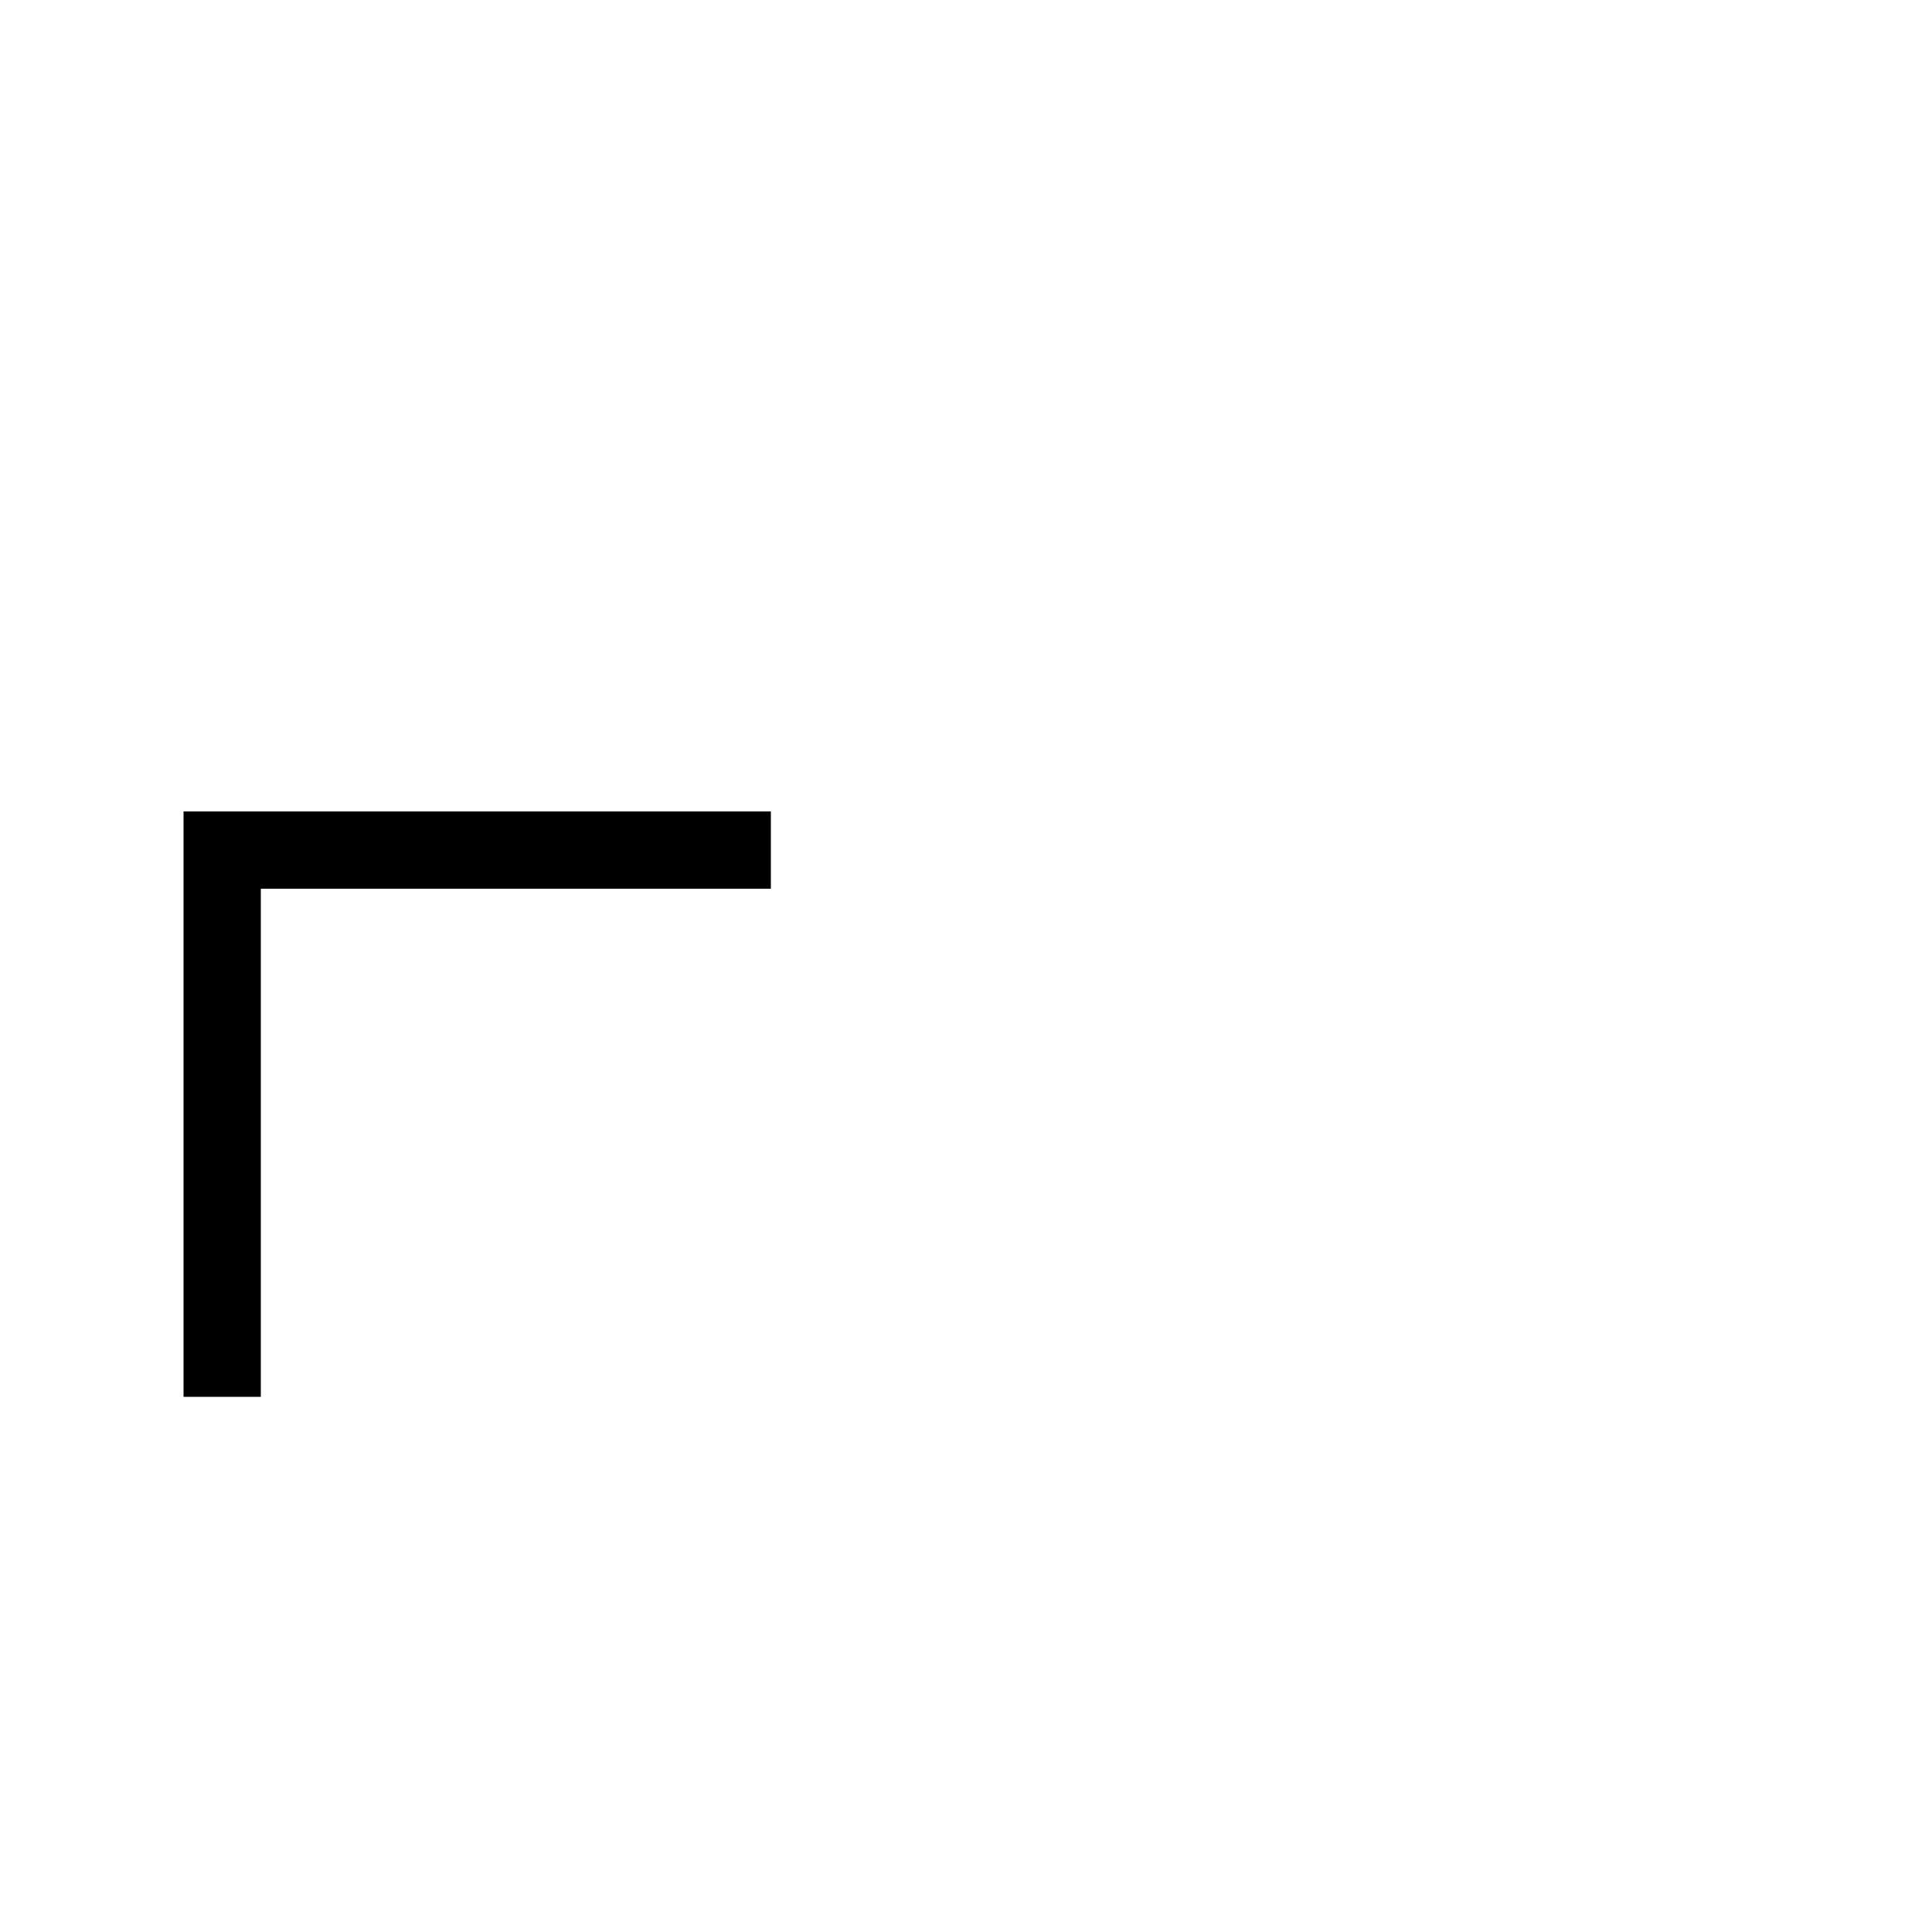
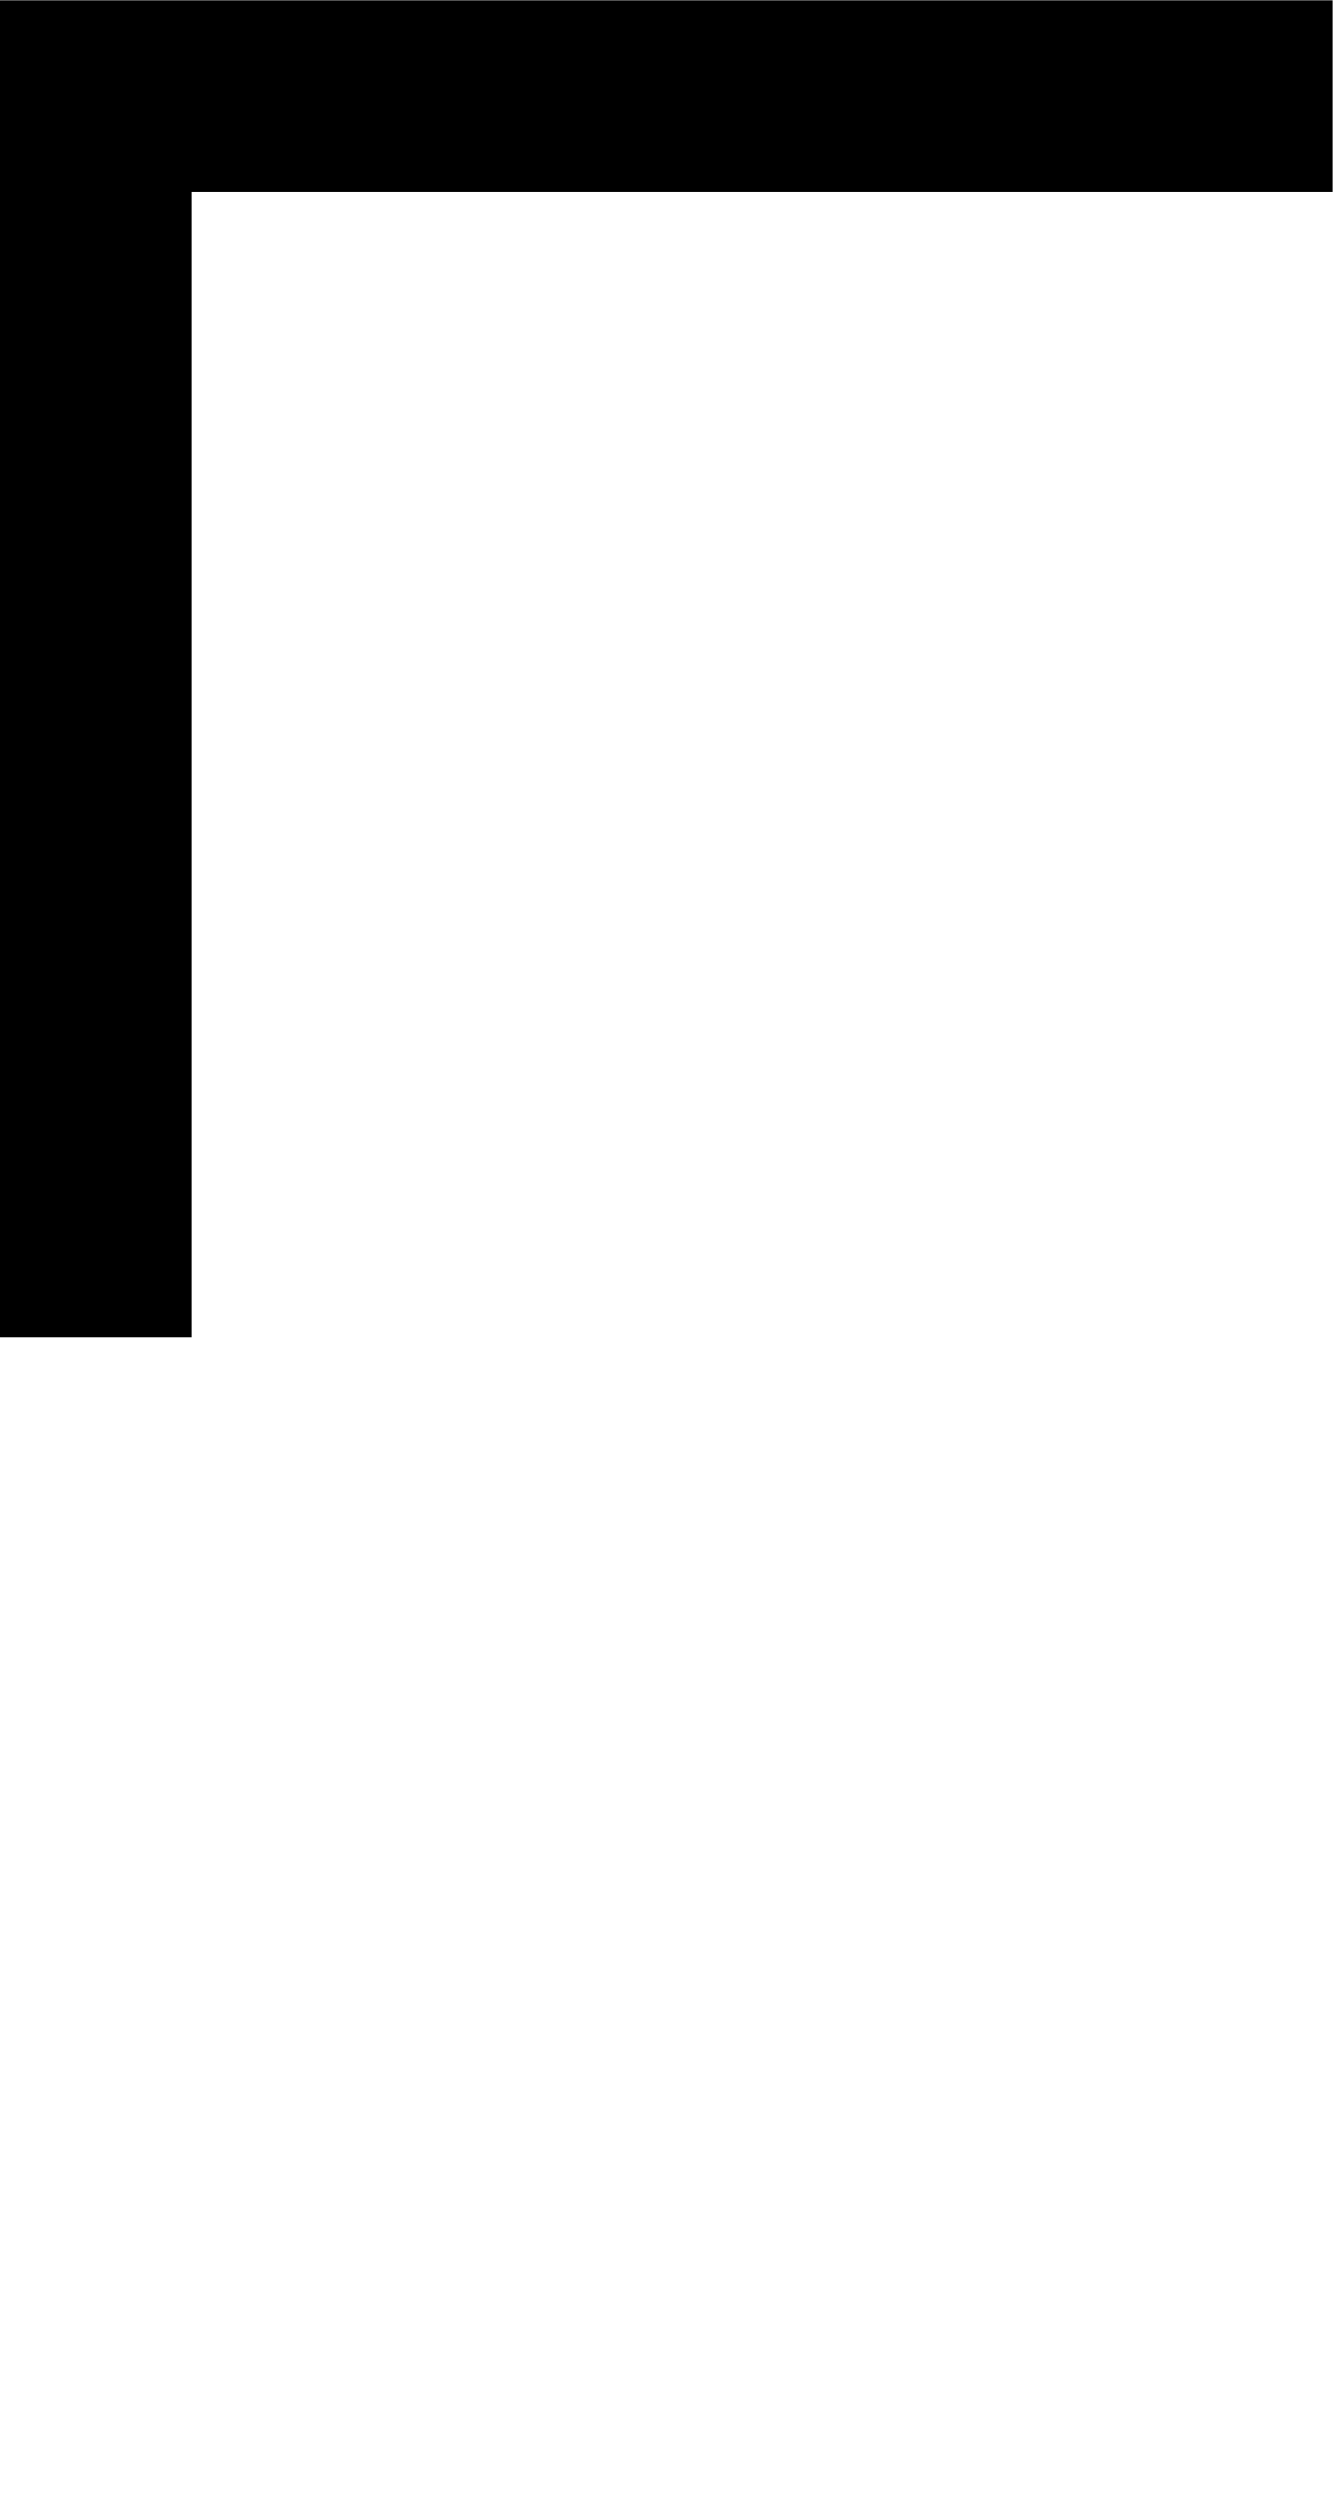
- <svg xmlns="http://www.w3.org/2000/svg" version="1.1" width="100" height="100" viewBox="0 -200 1000 1000" id="svg3001">
+ <svg xmlns="http://www.w3.org/2000/svg" version="1.1" width="30.6" height="57.406" viewBox="0 -200 306 574.062" id="svg3001">
  <defs id="defs3009" />
-   <g transform="matrix(1,0,0,-1,0,800)" id="g3003">
-     <path d="M 399,540 H 135 V 277 H 95 v 303 h 304 v -40 z" id="path3005" style="fill:currentColor" />
+   <g transform="matrix(-1,0,0,-1,382,379.074)" id="g3087">
+     <path d="M 382,272 H 338 V 535 H 76 v 44 H 382 V 272 z" id="path3089" style="fill:currentColor" />
  </g>
</svg>
